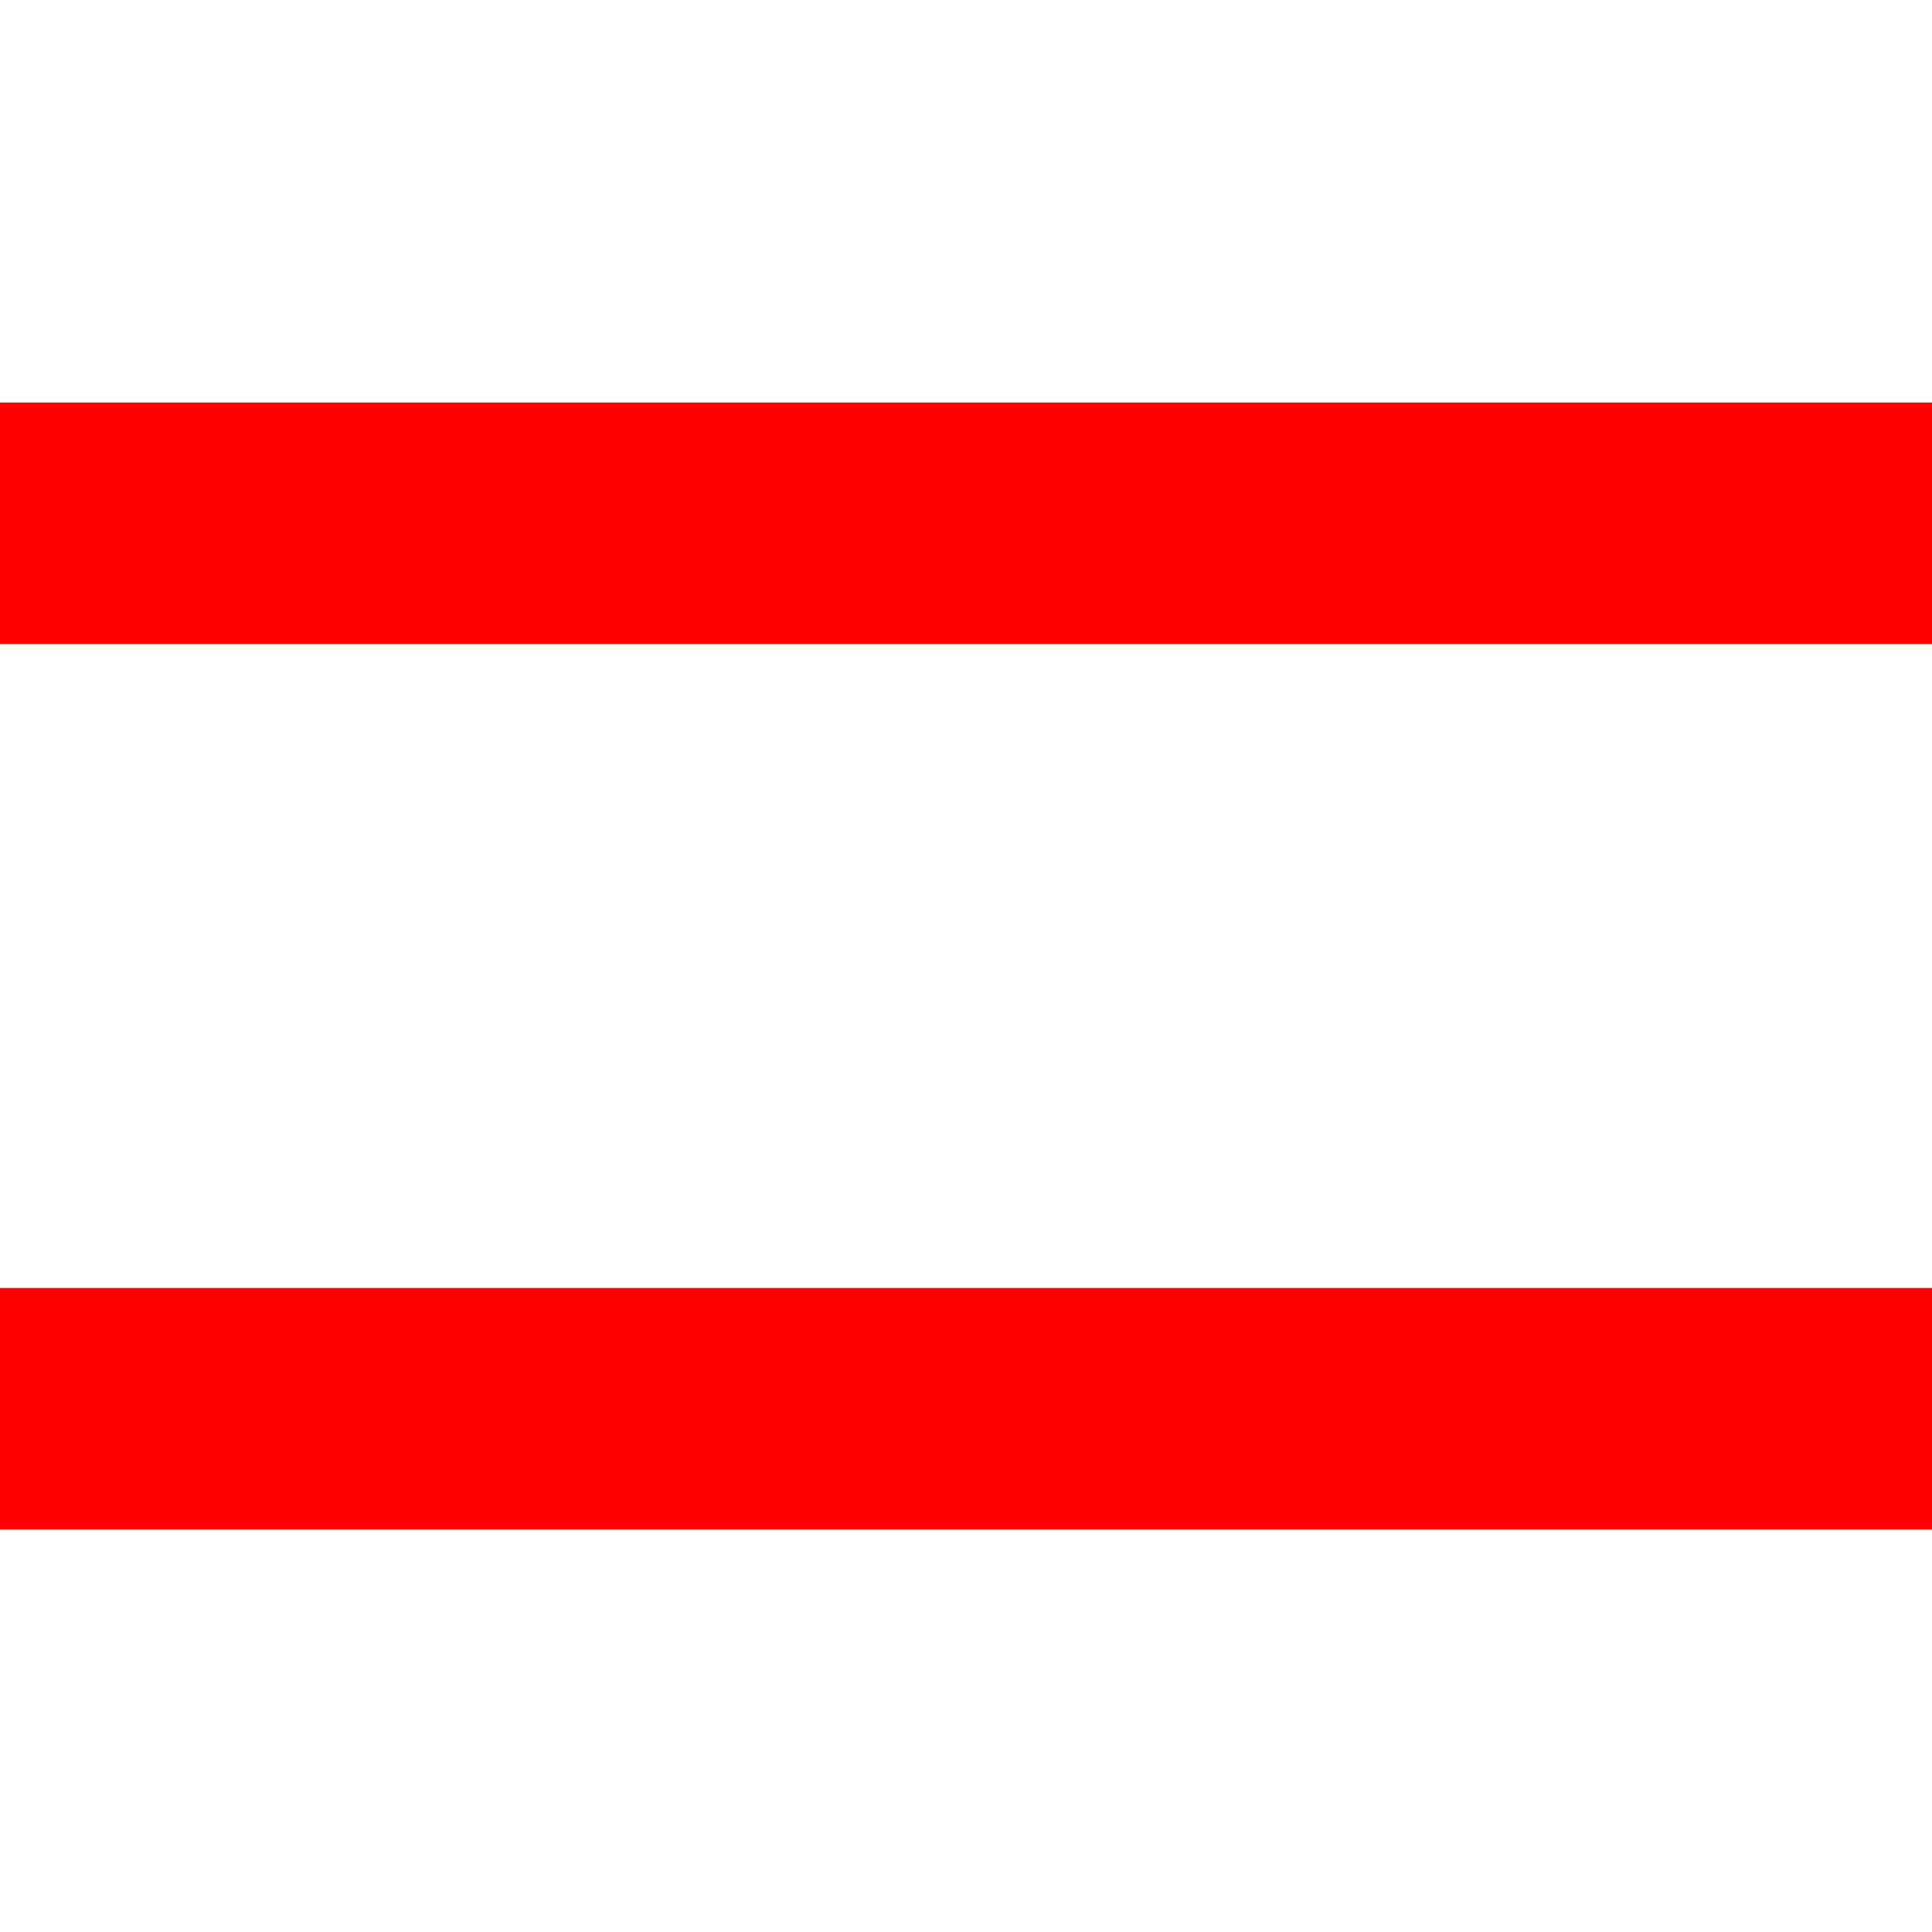
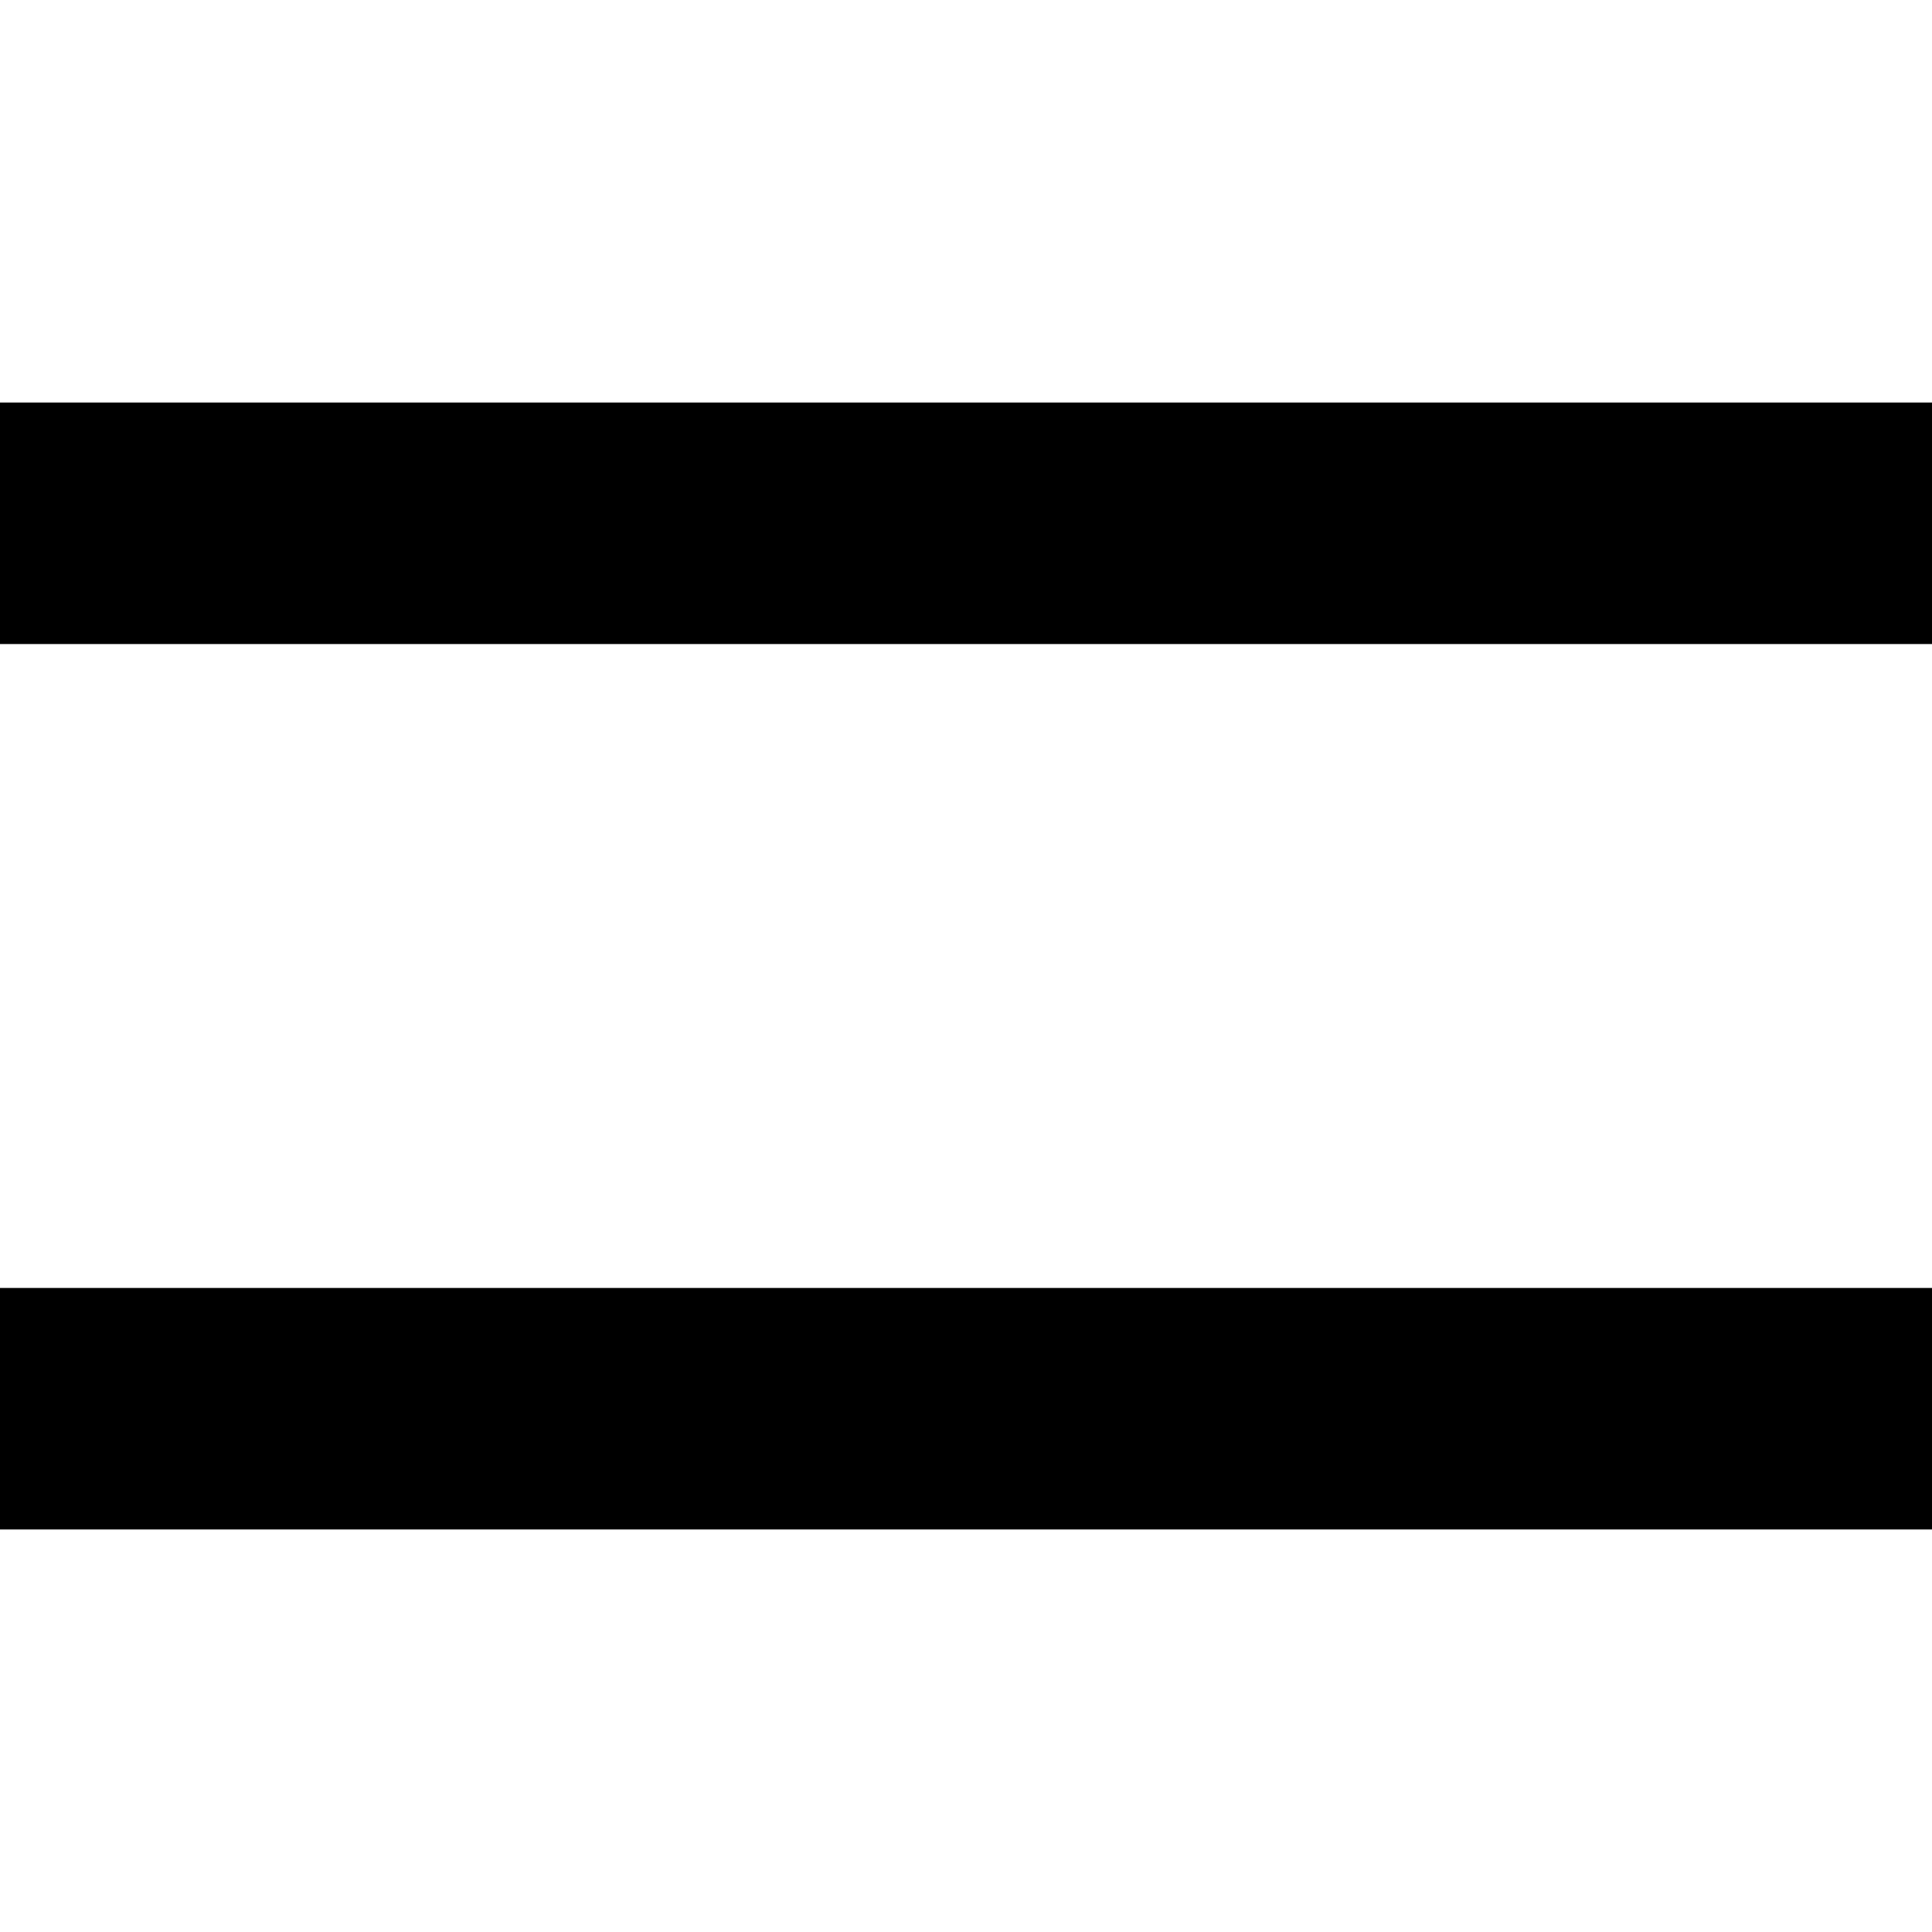
- <svg xmlns="http://www.w3.org/2000/svg" fill="red" viewBox="0 0 24 24">
+ <svg xmlns="http://www.w3.org/2000/svg" viewBox="0 0 24 24">
  <rect width="24" height="3" transform="matrix(1 0 0 -1 0 8)" />
  <rect width="24" height="3" transform="matrix(1 0 0 -1 0 19)" />
</svg>
